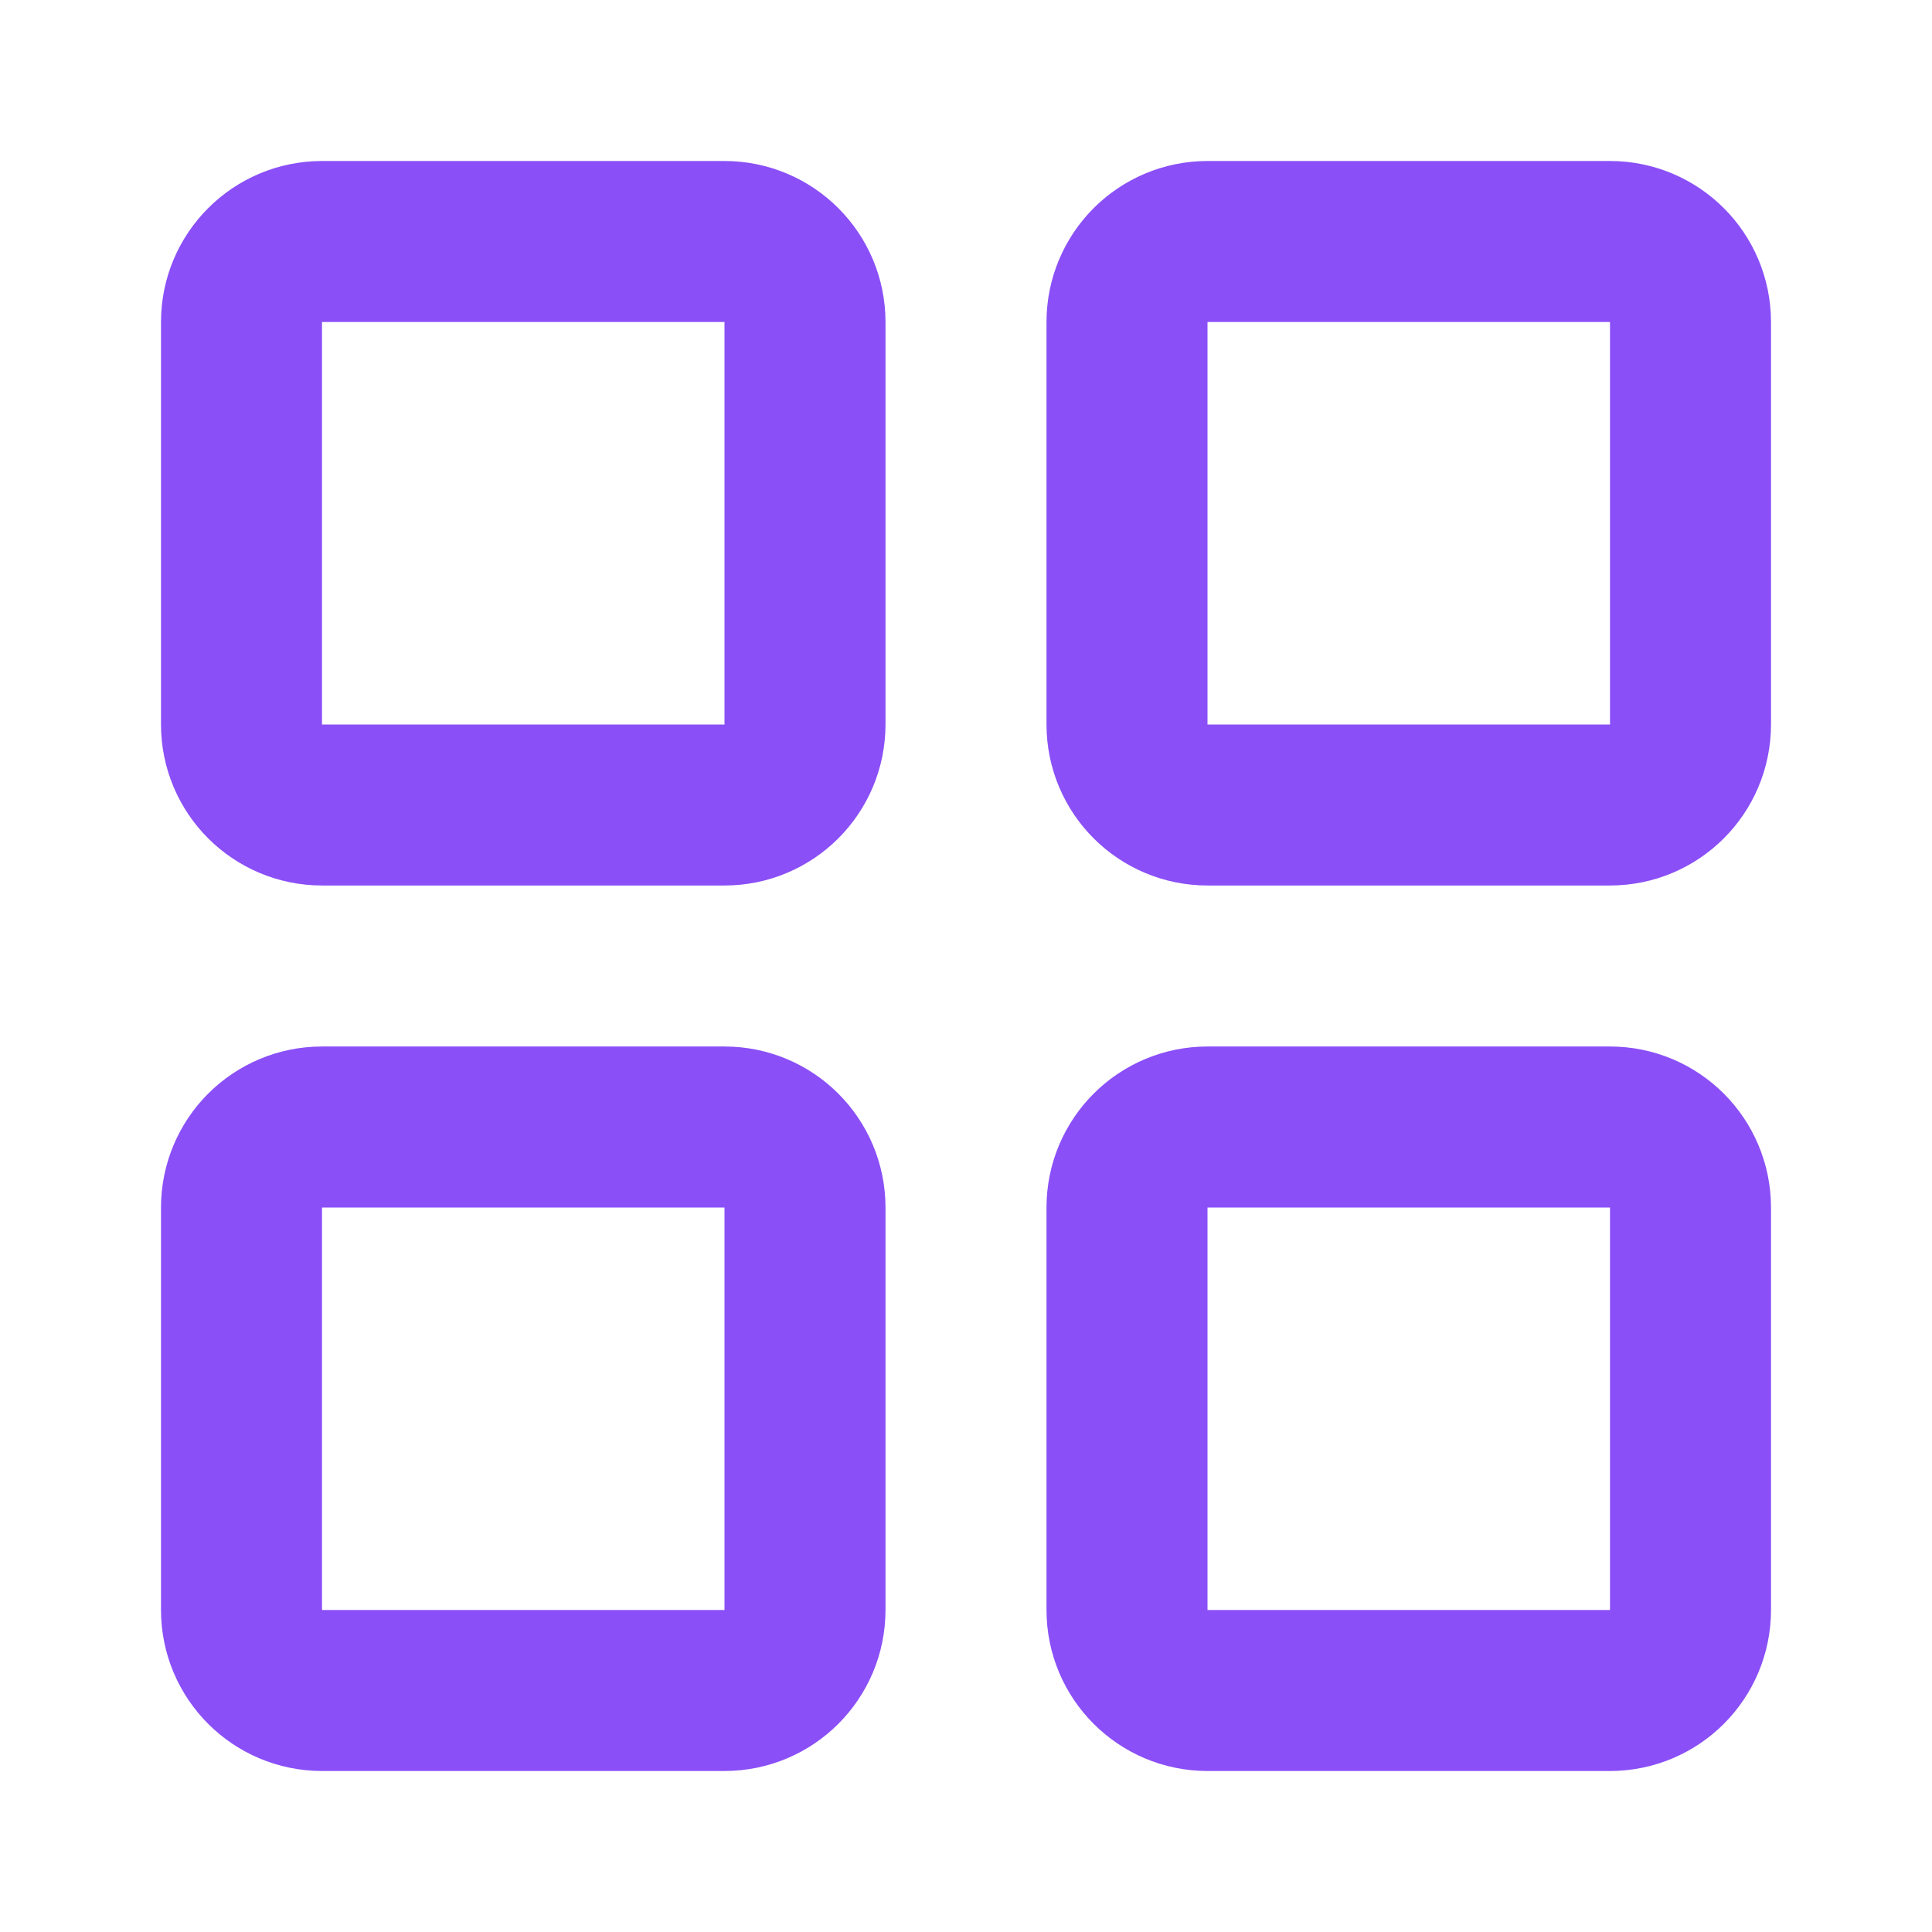
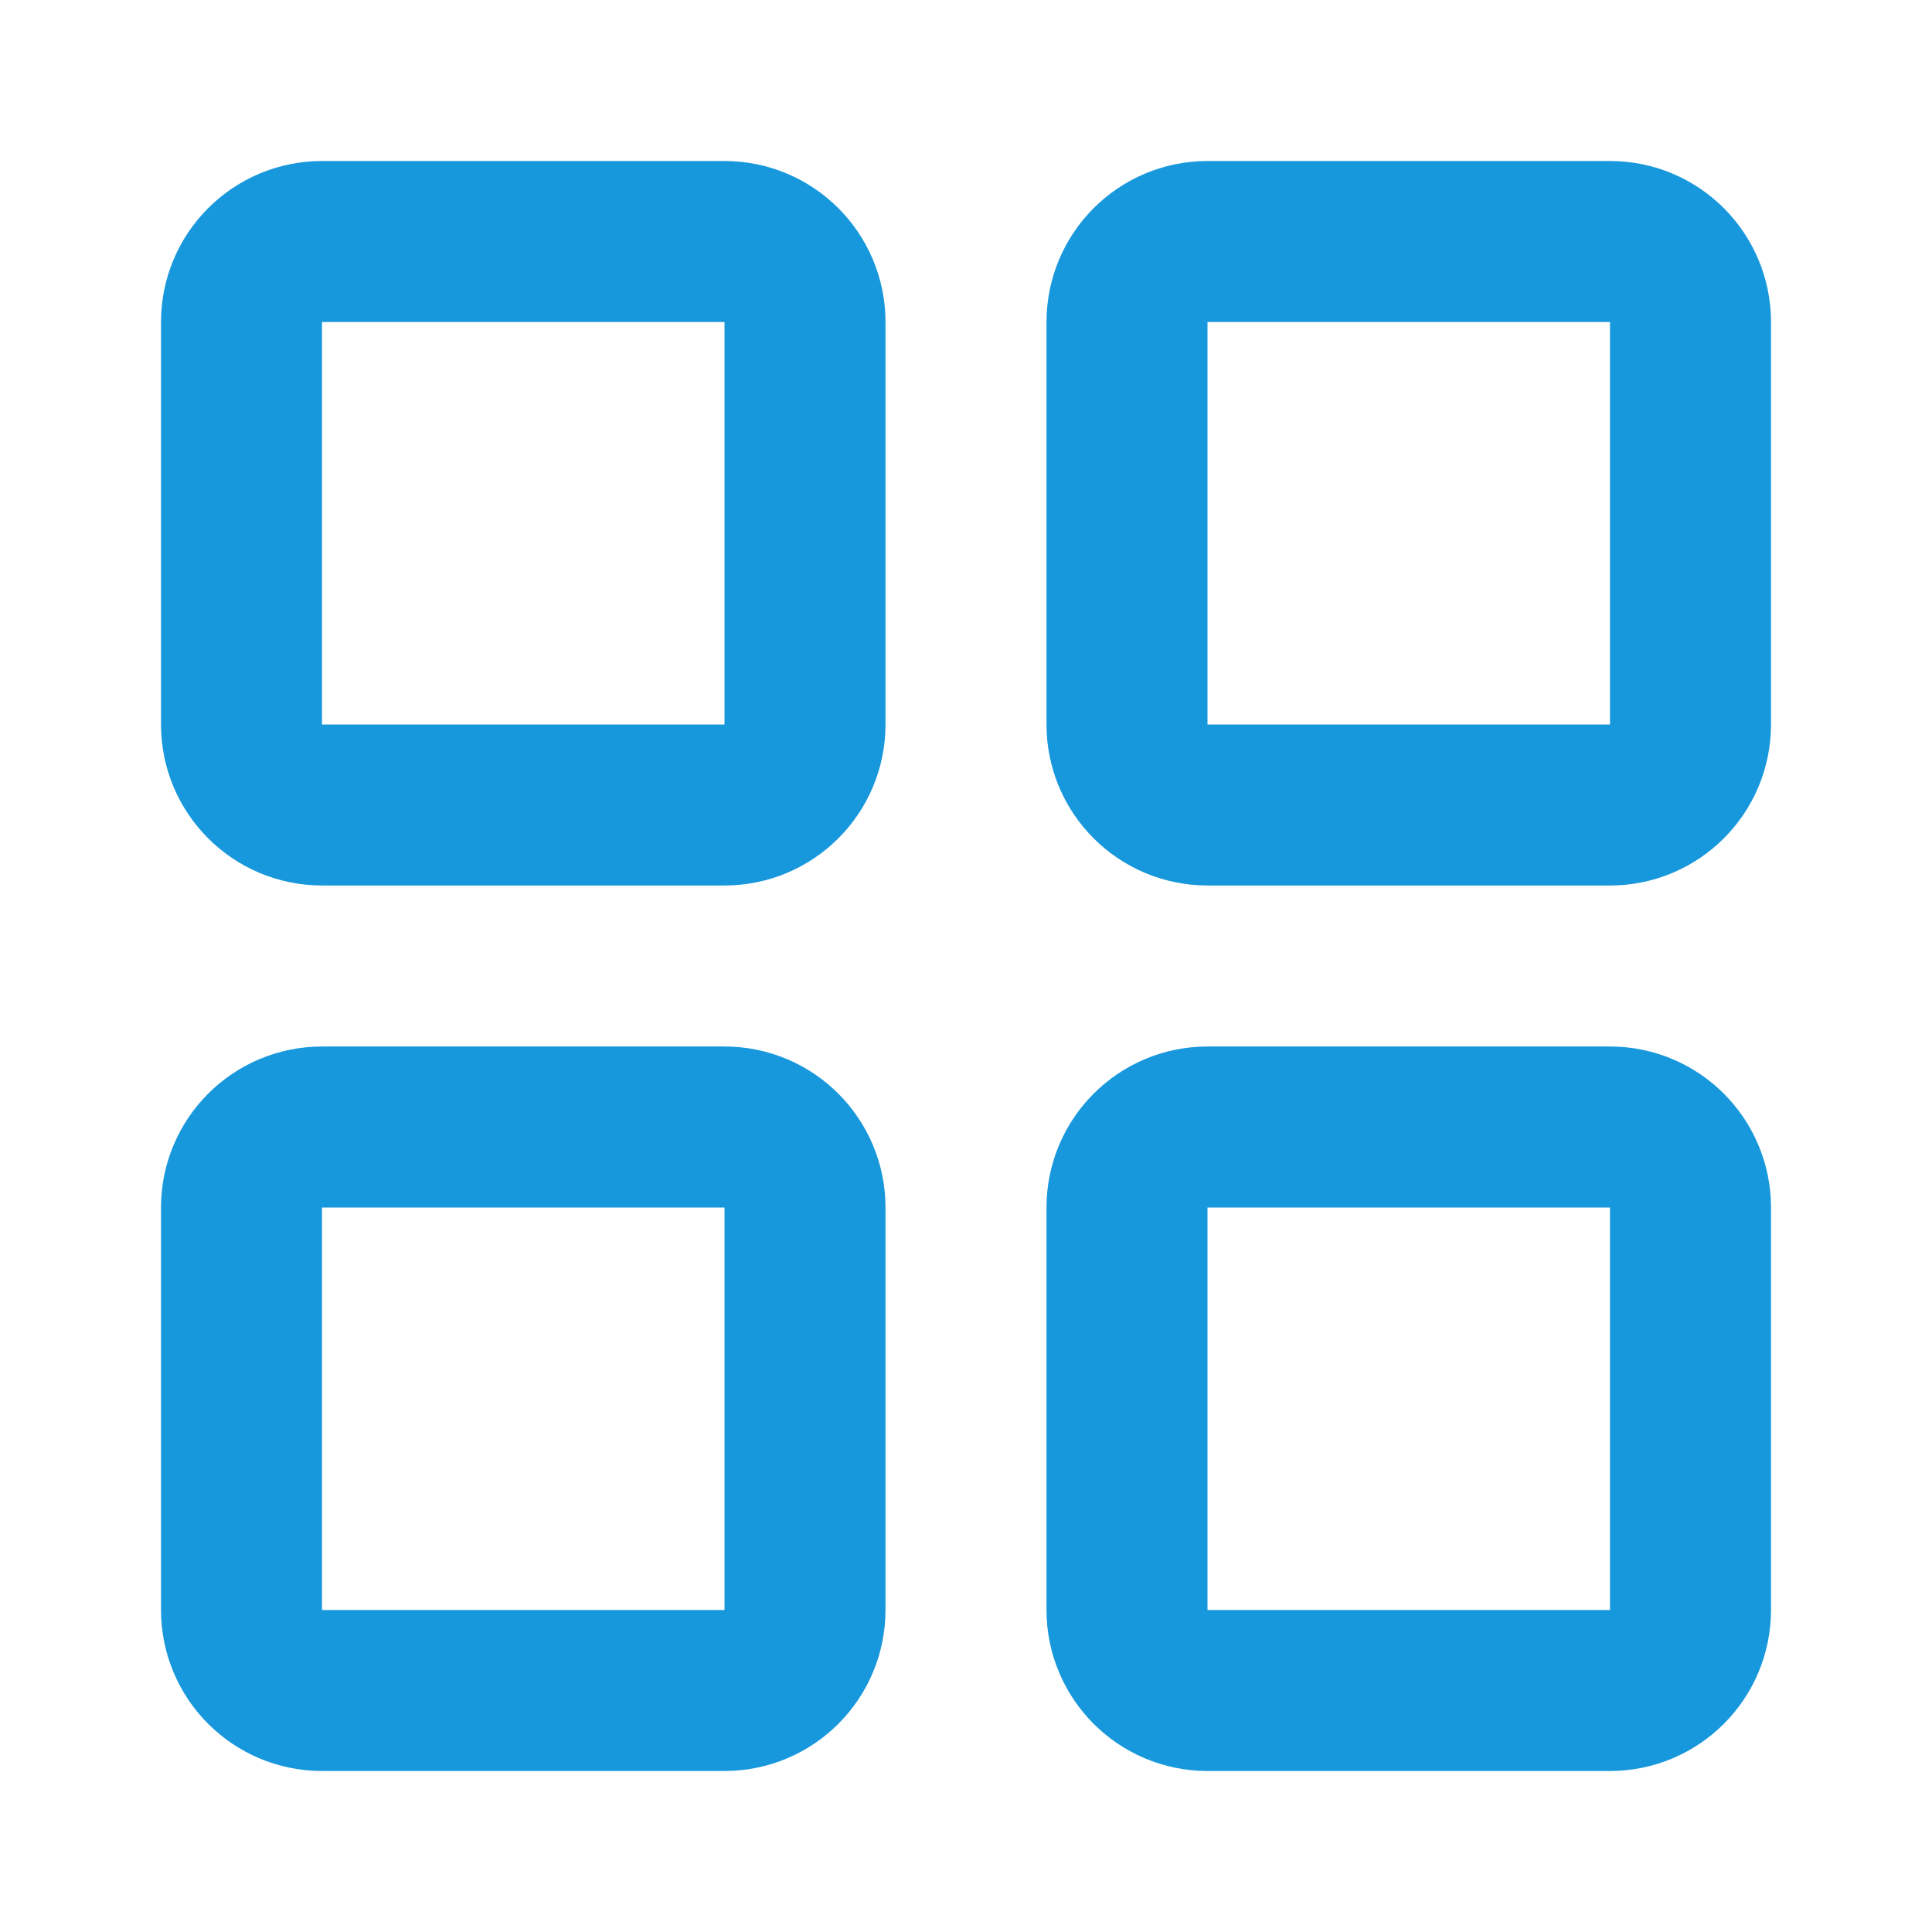
- <svg xmlns="http://www.w3.org/2000/svg" viewBox="0 0 24 24" fill="none" stroke="#8A4FF7" stroke-width="2">
+ <svg xmlns="http://www.w3.org/2000/svg" viewBox="0 0 24 24" fill="none" stroke="#1898DC" stroke-width="2">
  <rect x="3" y="3" width="7" height="7" rx="1" />
  <rect x="14" y="3" width="7" height="7" rx="1" />
  <rect x="3" y="14" width="7" height="7" rx="1" />
  <rect x="14" y="14" width="7" height="7" rx="1" />
</svg>
